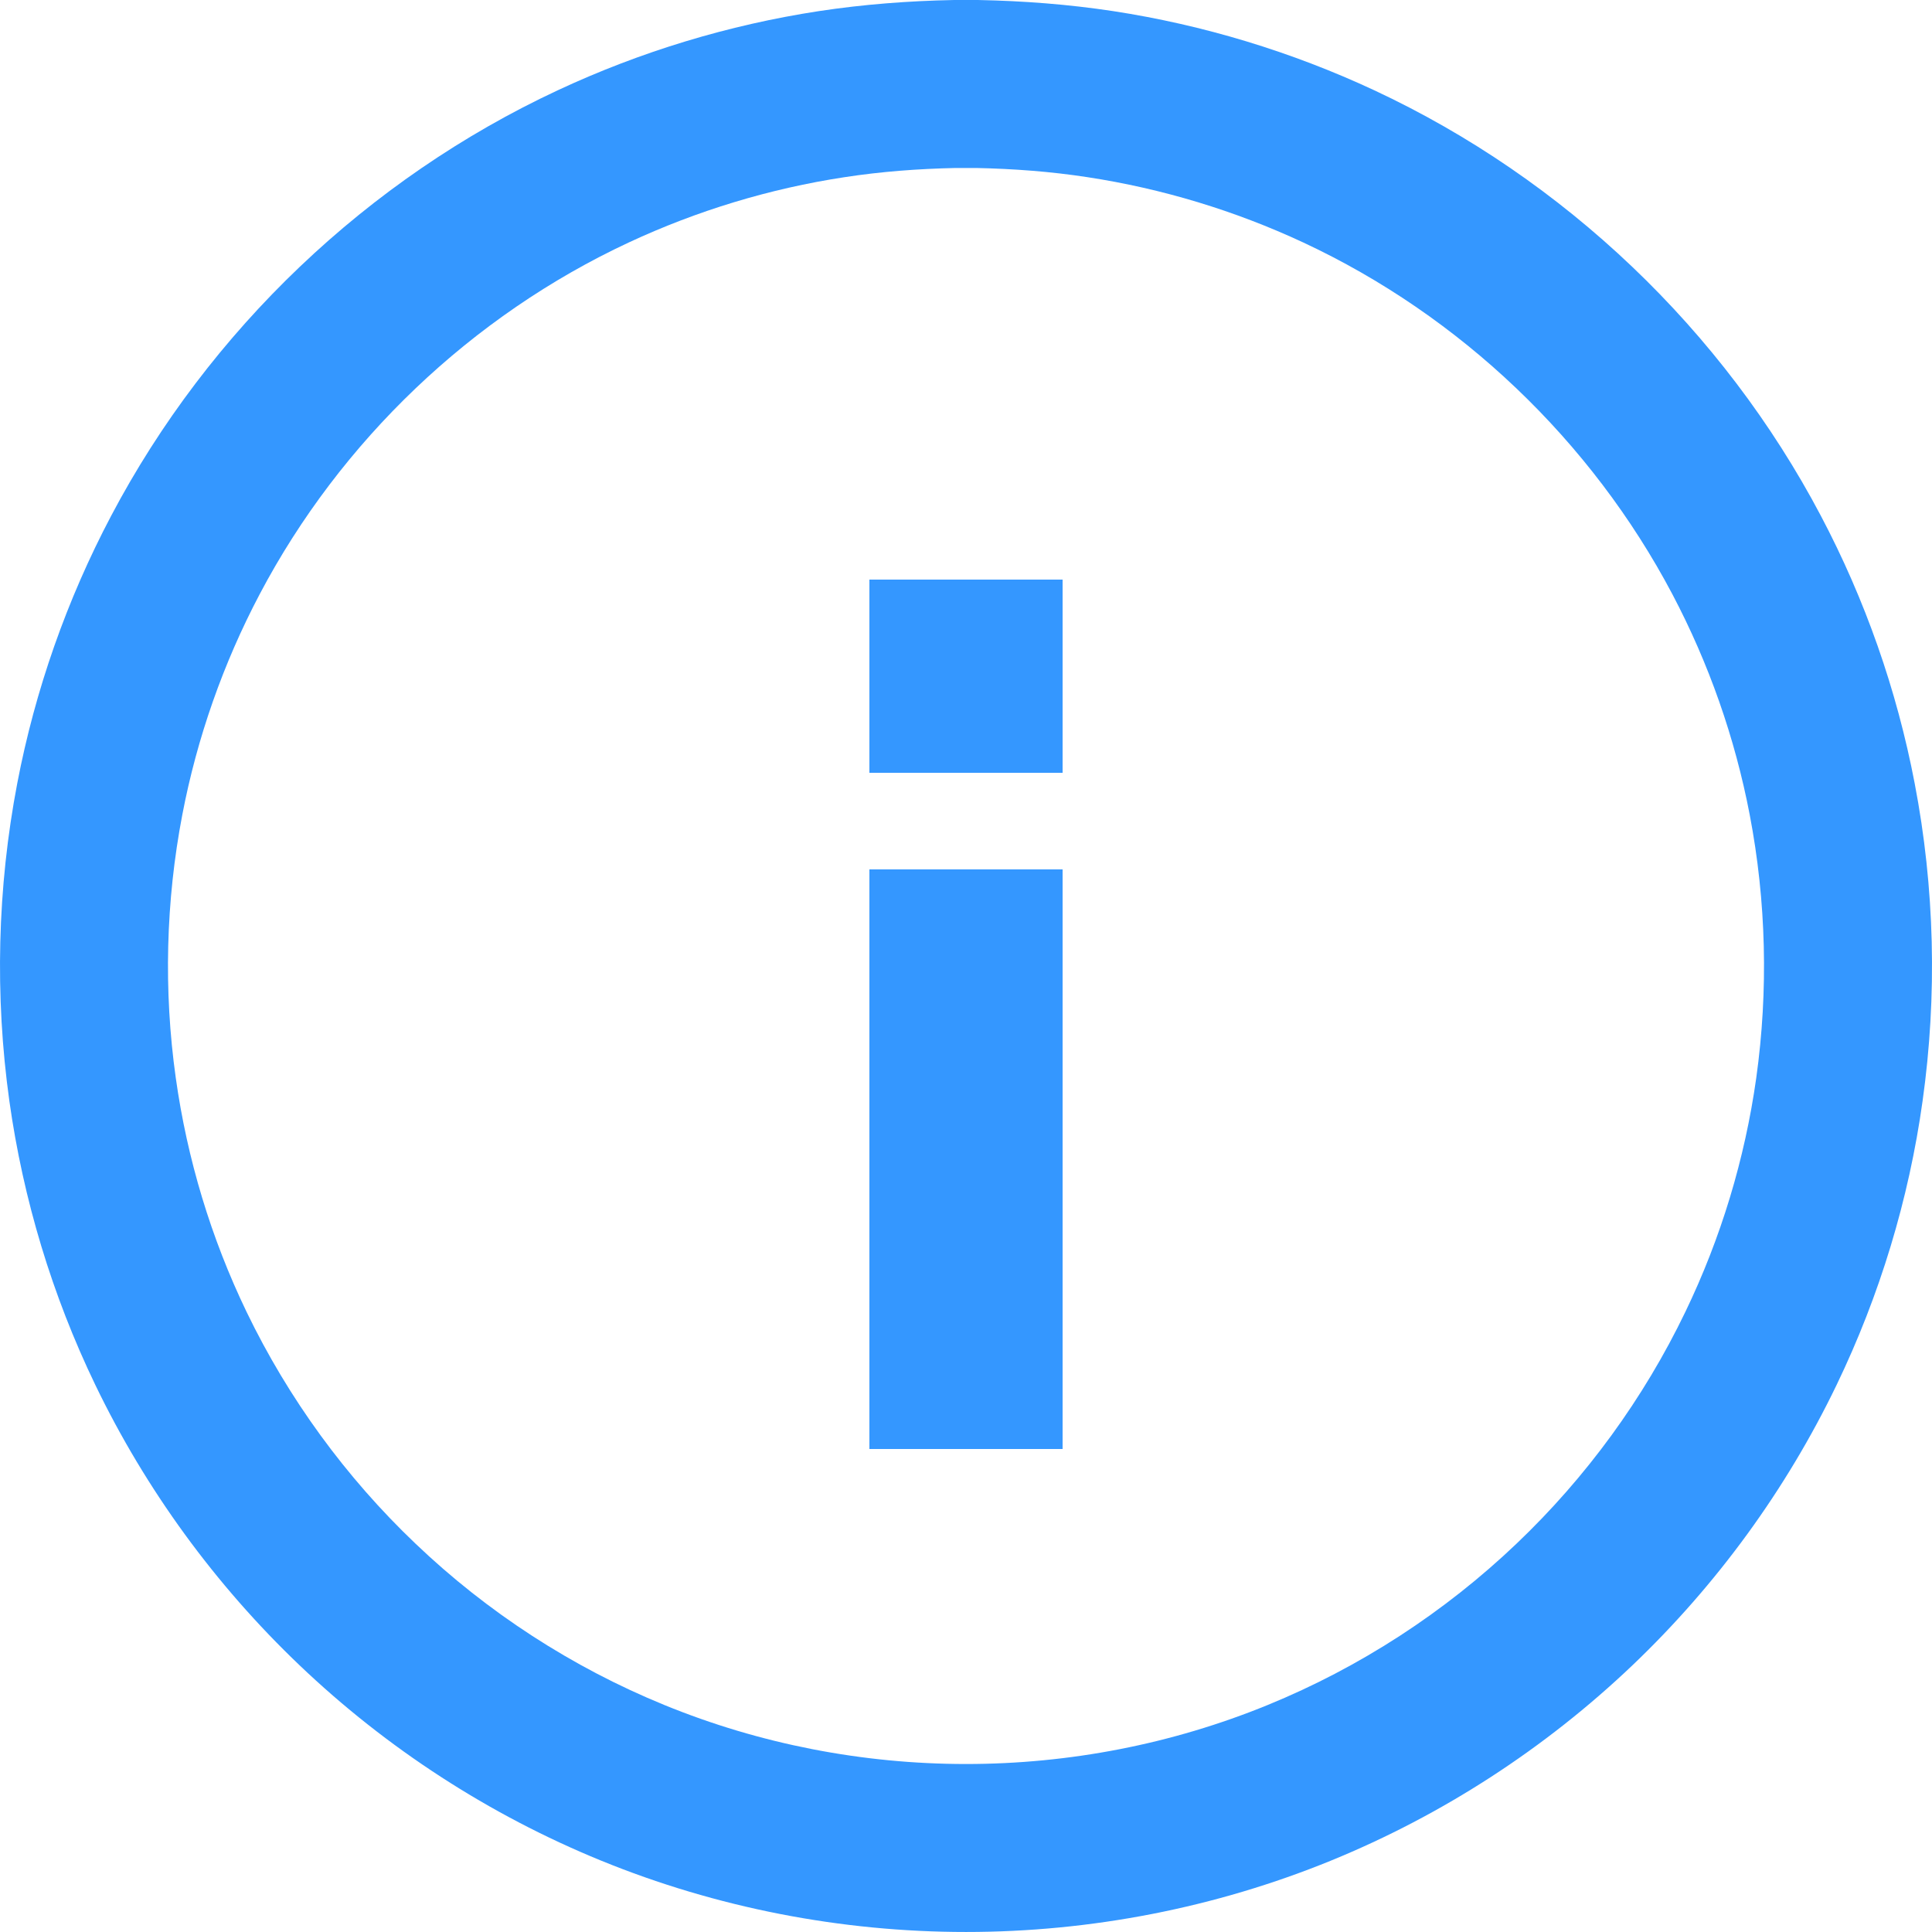
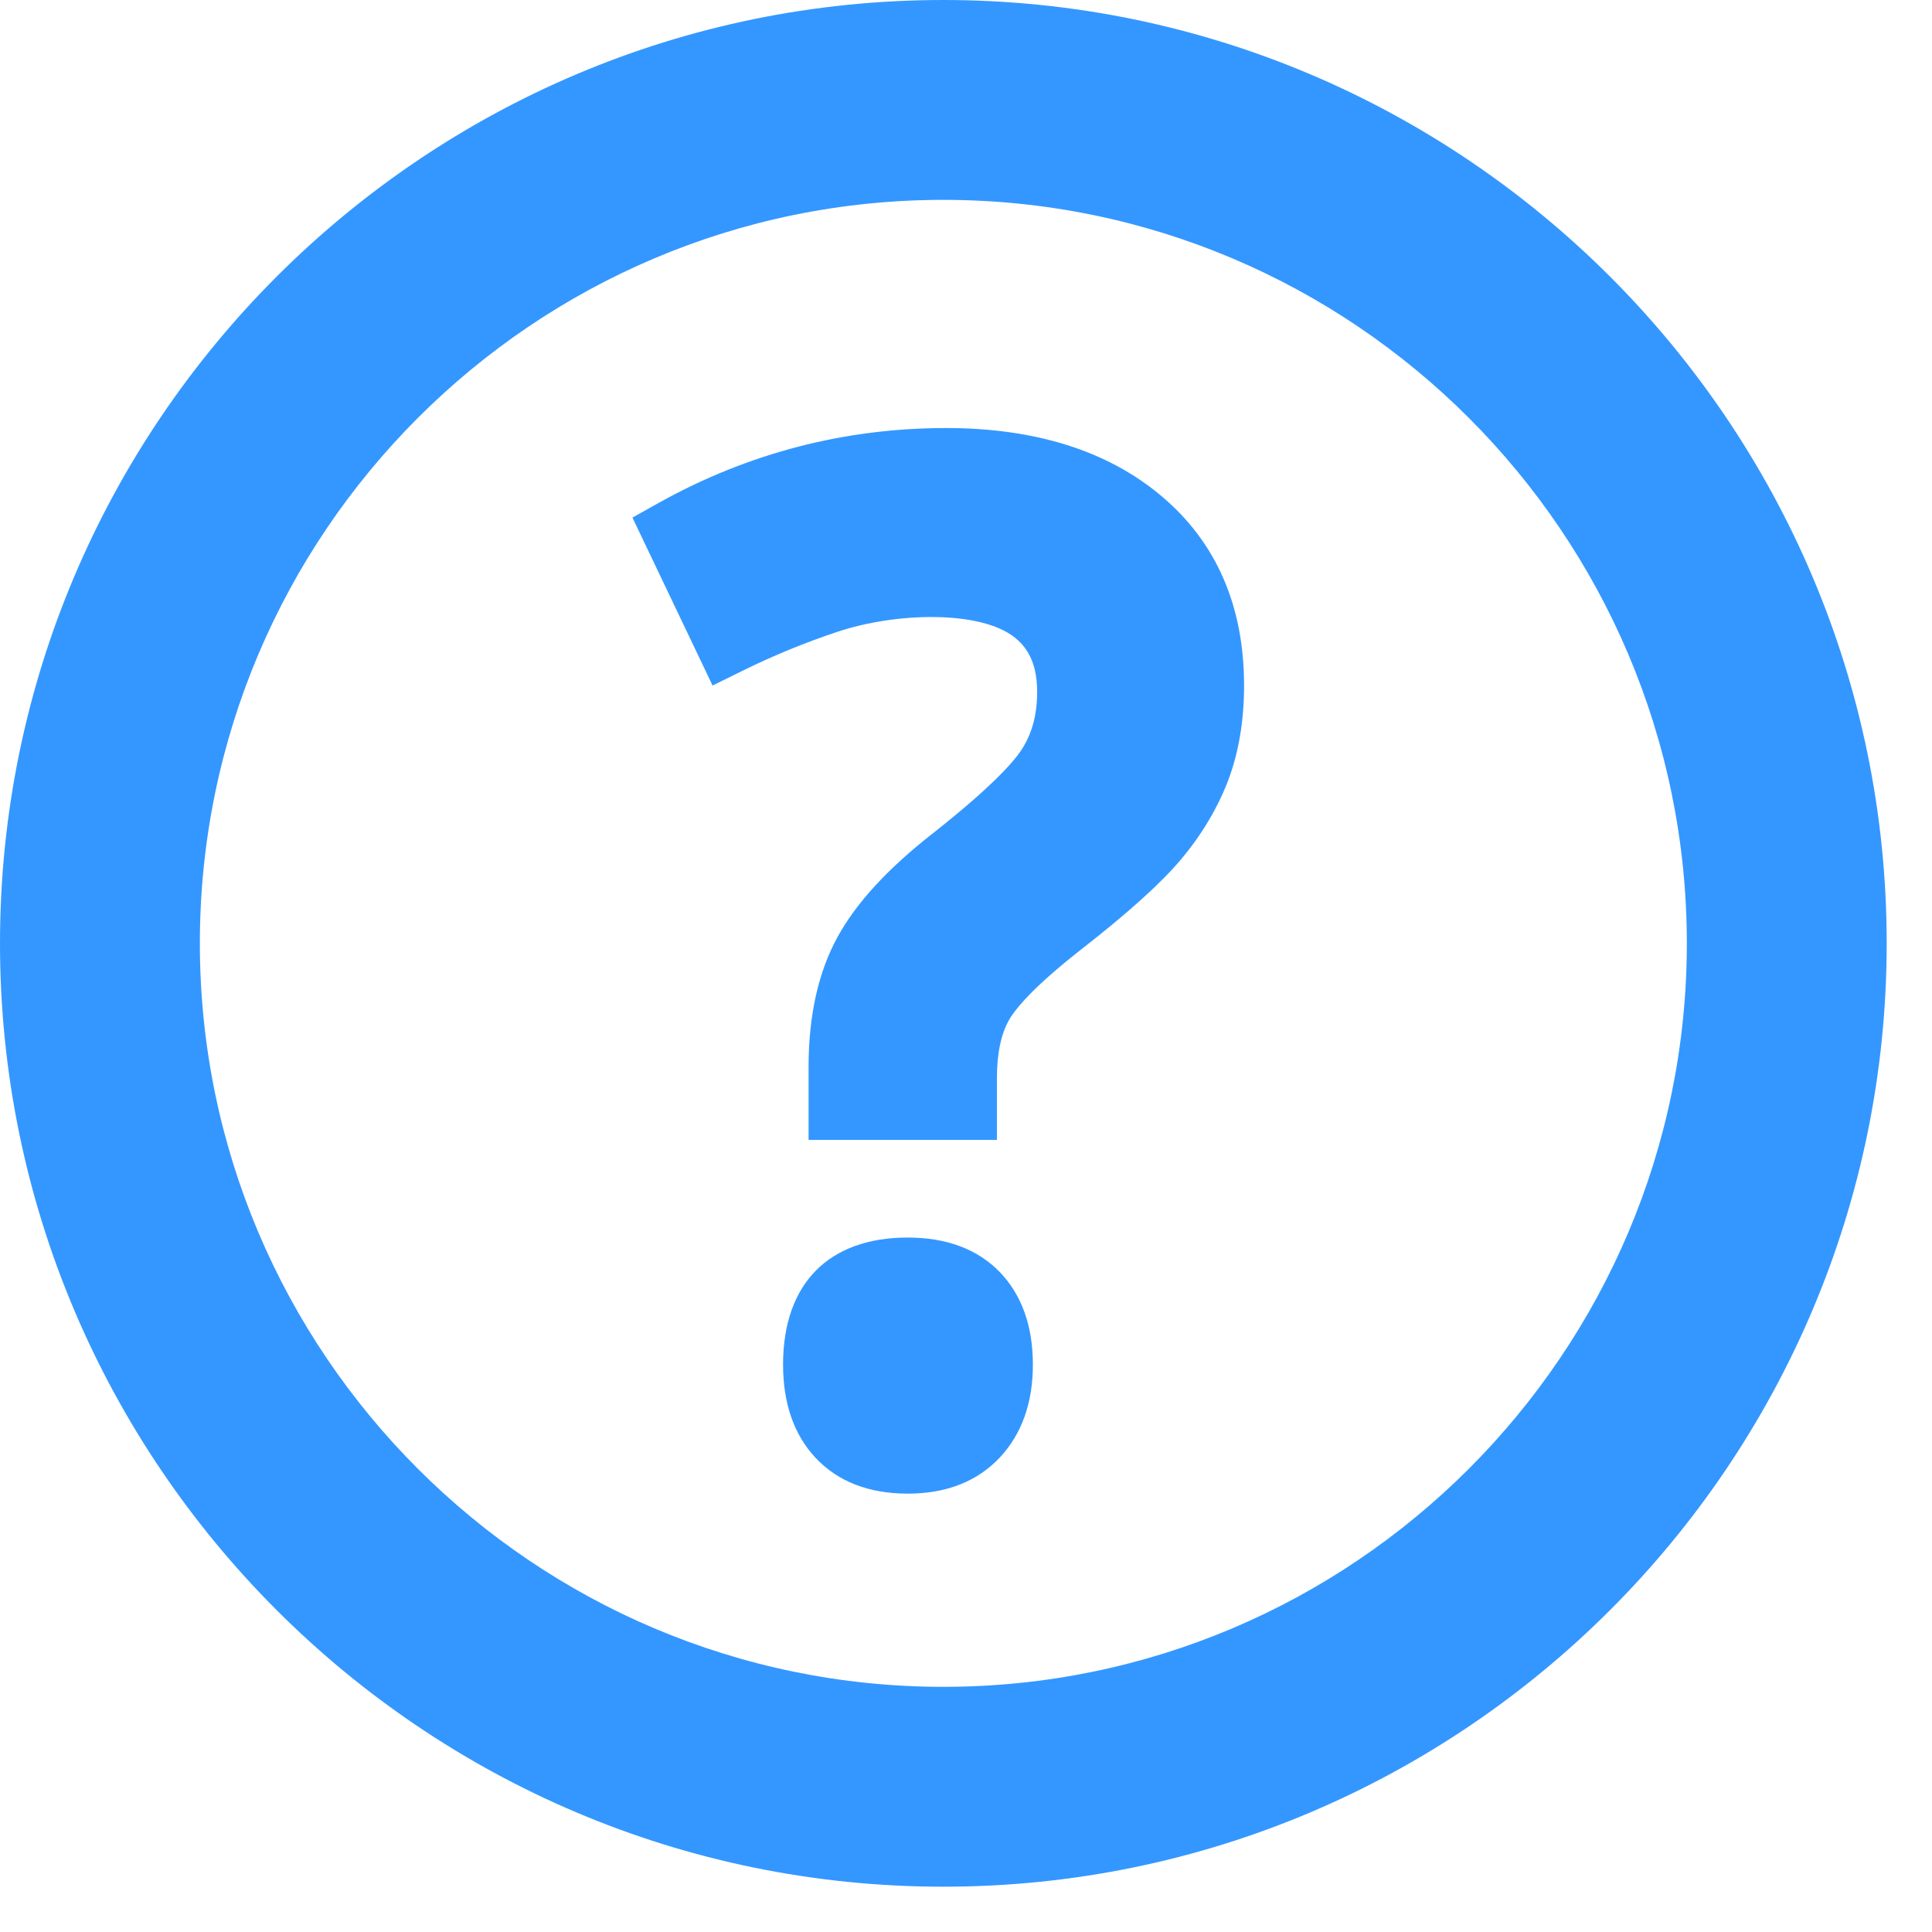
- <svg xmlns="http://www.w3.org/2000/svg" viewBox="0 0 100 100" version="1.1" xml:space="preserve" style="fill-rule:evenodd;clip-rule:evenodd;stroke-linejoin:round;stroke-miterlimit:1.414;">
-   <g>
-     <path d="M50.645,0.001c2.333,0.046 4.656,0.223 6.964,0.573c4.672,0.715 9.237,2.1 13.523,4.099c9.841,4.595 18.048,12.417 23.115,22.024c2.293,4.342 3.932,9.019 4.855,13.843c1.04,5.407 1.177,10.992 0.411,16.445c-0.71,5.092 -2.217,10.063 -4.449,14.695c-2.612,5.422 -6.208,10.357 -10.566,14.512c-4.514,4.301 -9.825,7.75 -15.597,10.109c-5.986,2.445 -12.438,3.698 -18.9,3.698c-6.468,0 -12.915,-1.253 -18.9,-3.698c-5.773,-2.359 -11.089,-5.808 -15.598,-10.109c-4.357,-4.155 -7.959,-9.09 -10.571,-14.512c-2.232,-4.632 -3.733,-9.603 -4.448,-14.695c-0.761,-5.453 -0.624,-11.038 0.41,-16.445c0.924,-4.824 2.567,-9.501 4.86,-13.843c5.067,-9.607 13.274,-17.429 23.115,-22.024c4.281,-1.999 8.846,-3.384 13.523,-4.099c2.308,-0.35 4.631,-0.527 6.964,-0.573l1.289,0ZM49.463,8.695c-1.928,0.041 -3.85,0.183 -5.757,0.477c-3.86,0.588 -7.624,1.73 -11.16,3.378c-8.131,3.794 -14.918,10.267 -19.102,18.2c-1.892,3.586 -3.247,7.446 -4.008,11.423c-0.857,4.474 -0.973,9.095 -0.339,13.61c0.588,4.2 1.826,8.303 3.667,12.123c2.161,4.479 5.138,8.562 8.74,11.991c3.723,3.556 8.116,6.406 12.884,8.354c4.945,2.024 10.271,3.054 15.613,3.054c5.341,0 10.667,-1.03 15.613,-3.054c4.768,-1.948 9.155,-4.798 12.884,-8.354c3.601,-3.429 6.579,-7.512 8.734,-11.991c1.842,-3.82 3.084,-7.923 3.673,-12.123c0.629,-4.515 0.517,-9.136 -0.34,-13.61c-0.761,-3.977 -2.115,-7.837 -4.007,-11.423c-4.19,-7.933 -10.972,-14.406 -19.103,-18.2c-3.536,-1.648 -7.304,-2.79 -11.159,-3.378c-1.908,-0.294 -3.83,-0.436 -5.763,-0.477c-0.537,0 -0.532,0 -1.07,0l0,0Z" style="fill:#3497FF;fill-rule:nonzero;" />
-     <rect id="Rectangle" fill="#3497FF" x="45" y="30" width="10" height="10" />
-     <rect id="Rectangle-2" fill="#3497FF" x="45" y="45" width="10" height="30" />
+ <svg xmlns="http://www.w3.org/2000/svg" width="29px" height="29px" viewBox="0 0 29 29" version="1.1">
+   <defs />
+   <g id="Page-1" stroke="none" stroke-width="1" fill="none" fill-rule="evenodd">
+     <g id="question-mark-pervorse" fill="#3497FF">
+       <path d="M13.625,18.576 C12.436,18.576 11.754,19.271 11.754,20.483 C11.754,21.067 11.919,21.539 12.244,21.885 C12.579,22.24 13.043,22.42 13.625,22.42 C14.207,22.42 14.673,22.236 15.012,21.873 C15.338,21.522 15.504,21.055 15.504,20.483 C15.504,19.906 15.338,19.44 15.01,19.097 C14.676,18.751 14.21,18.576 13.625,18.576" id="Fill-1" />
+       <path d="M14.202,6.425 C12.682,6.425 11.235,6.8 9.903,7.54 L9.493,7.769 L10.696,10.29 L11.151,10.066 C11.611,9.839 12.086,9.645 12.563,9.486 C13.45,9.188 14.717,9.159 15.232,9.569 C15.375,9.685 15.568,9.896 15.568,10.383 C15.568,10.732 15.489,11.02 15.329,11.261 C15.201,11.454 14.868,11.825 14.007,12.505 C13.324,13.039 12.855,13.549 12.571,14.066 C12.283,14.591 12.137,15.246 12.137,16.014 L12.137,17.11 L14.964,17.11 L14.964,16.191 C14.964,15.787 15.035,15.476 15.176,15.261 C15.288,15.089 15.562,14.774 16.226,14.254 C16.94,13.697 17.432,13.252 17.732,12.895 C18.041,12.525 18.278,12.127 18.437,11.71 C18.594,11.291 18.674,10.815 18.674,10.29 C18.674,9.089 18.253,8.13 17.422,7.436 C16.618,6.764 15.535,6.425 14.202,6.425 Z" id="Fill-3" />
+       <path d="M14.16,3 C8.007,3 3,8.007 3,14.16 C3,20.313 8.007,25.32 14.16,25.32 C20.313,25.32 25.32,20.313 25.32,14.16 C25.32,8.007 20.313,3 14.16,3 M14.16,28.32 C6.352,28.32 0,21.968 0,14.16 C0,6.353 6.352,0 14.16,0 C21.968,0 28.32,6.353 28.32,14.16 C28.32,21.968 21.968,28.32 14.16,28.32" id="Fill-5" />
+     </g>
  </g>
</svg>
